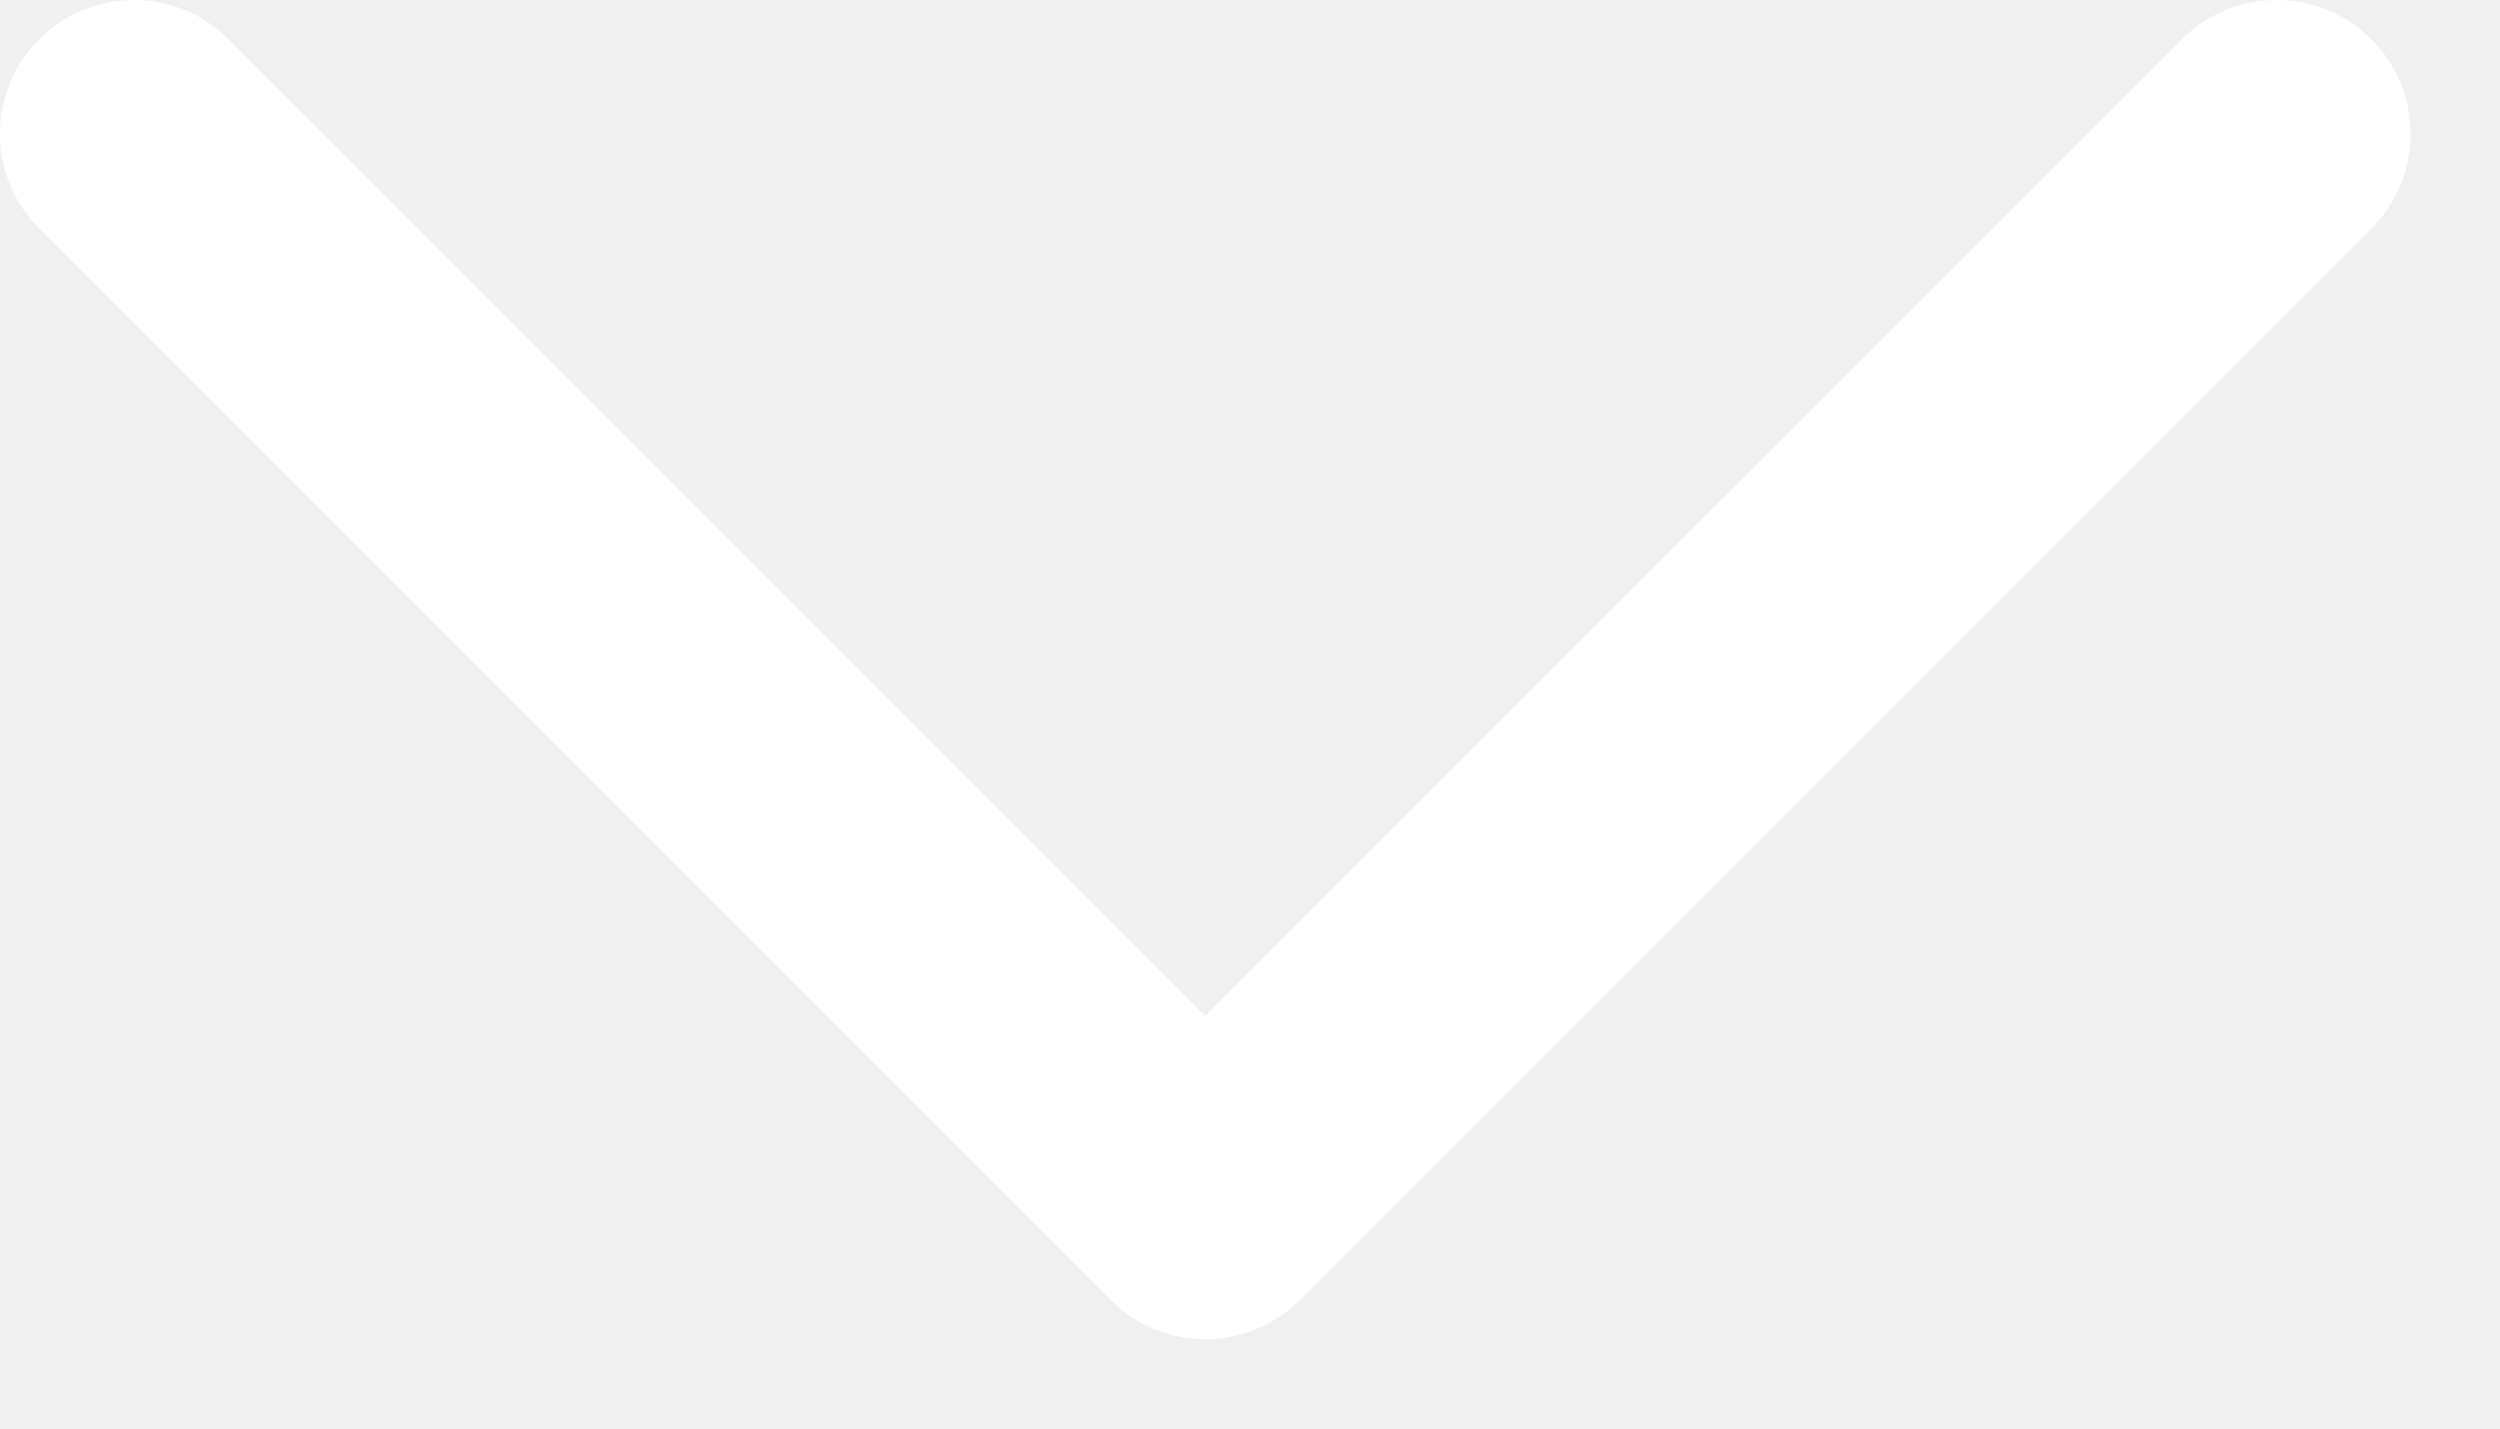
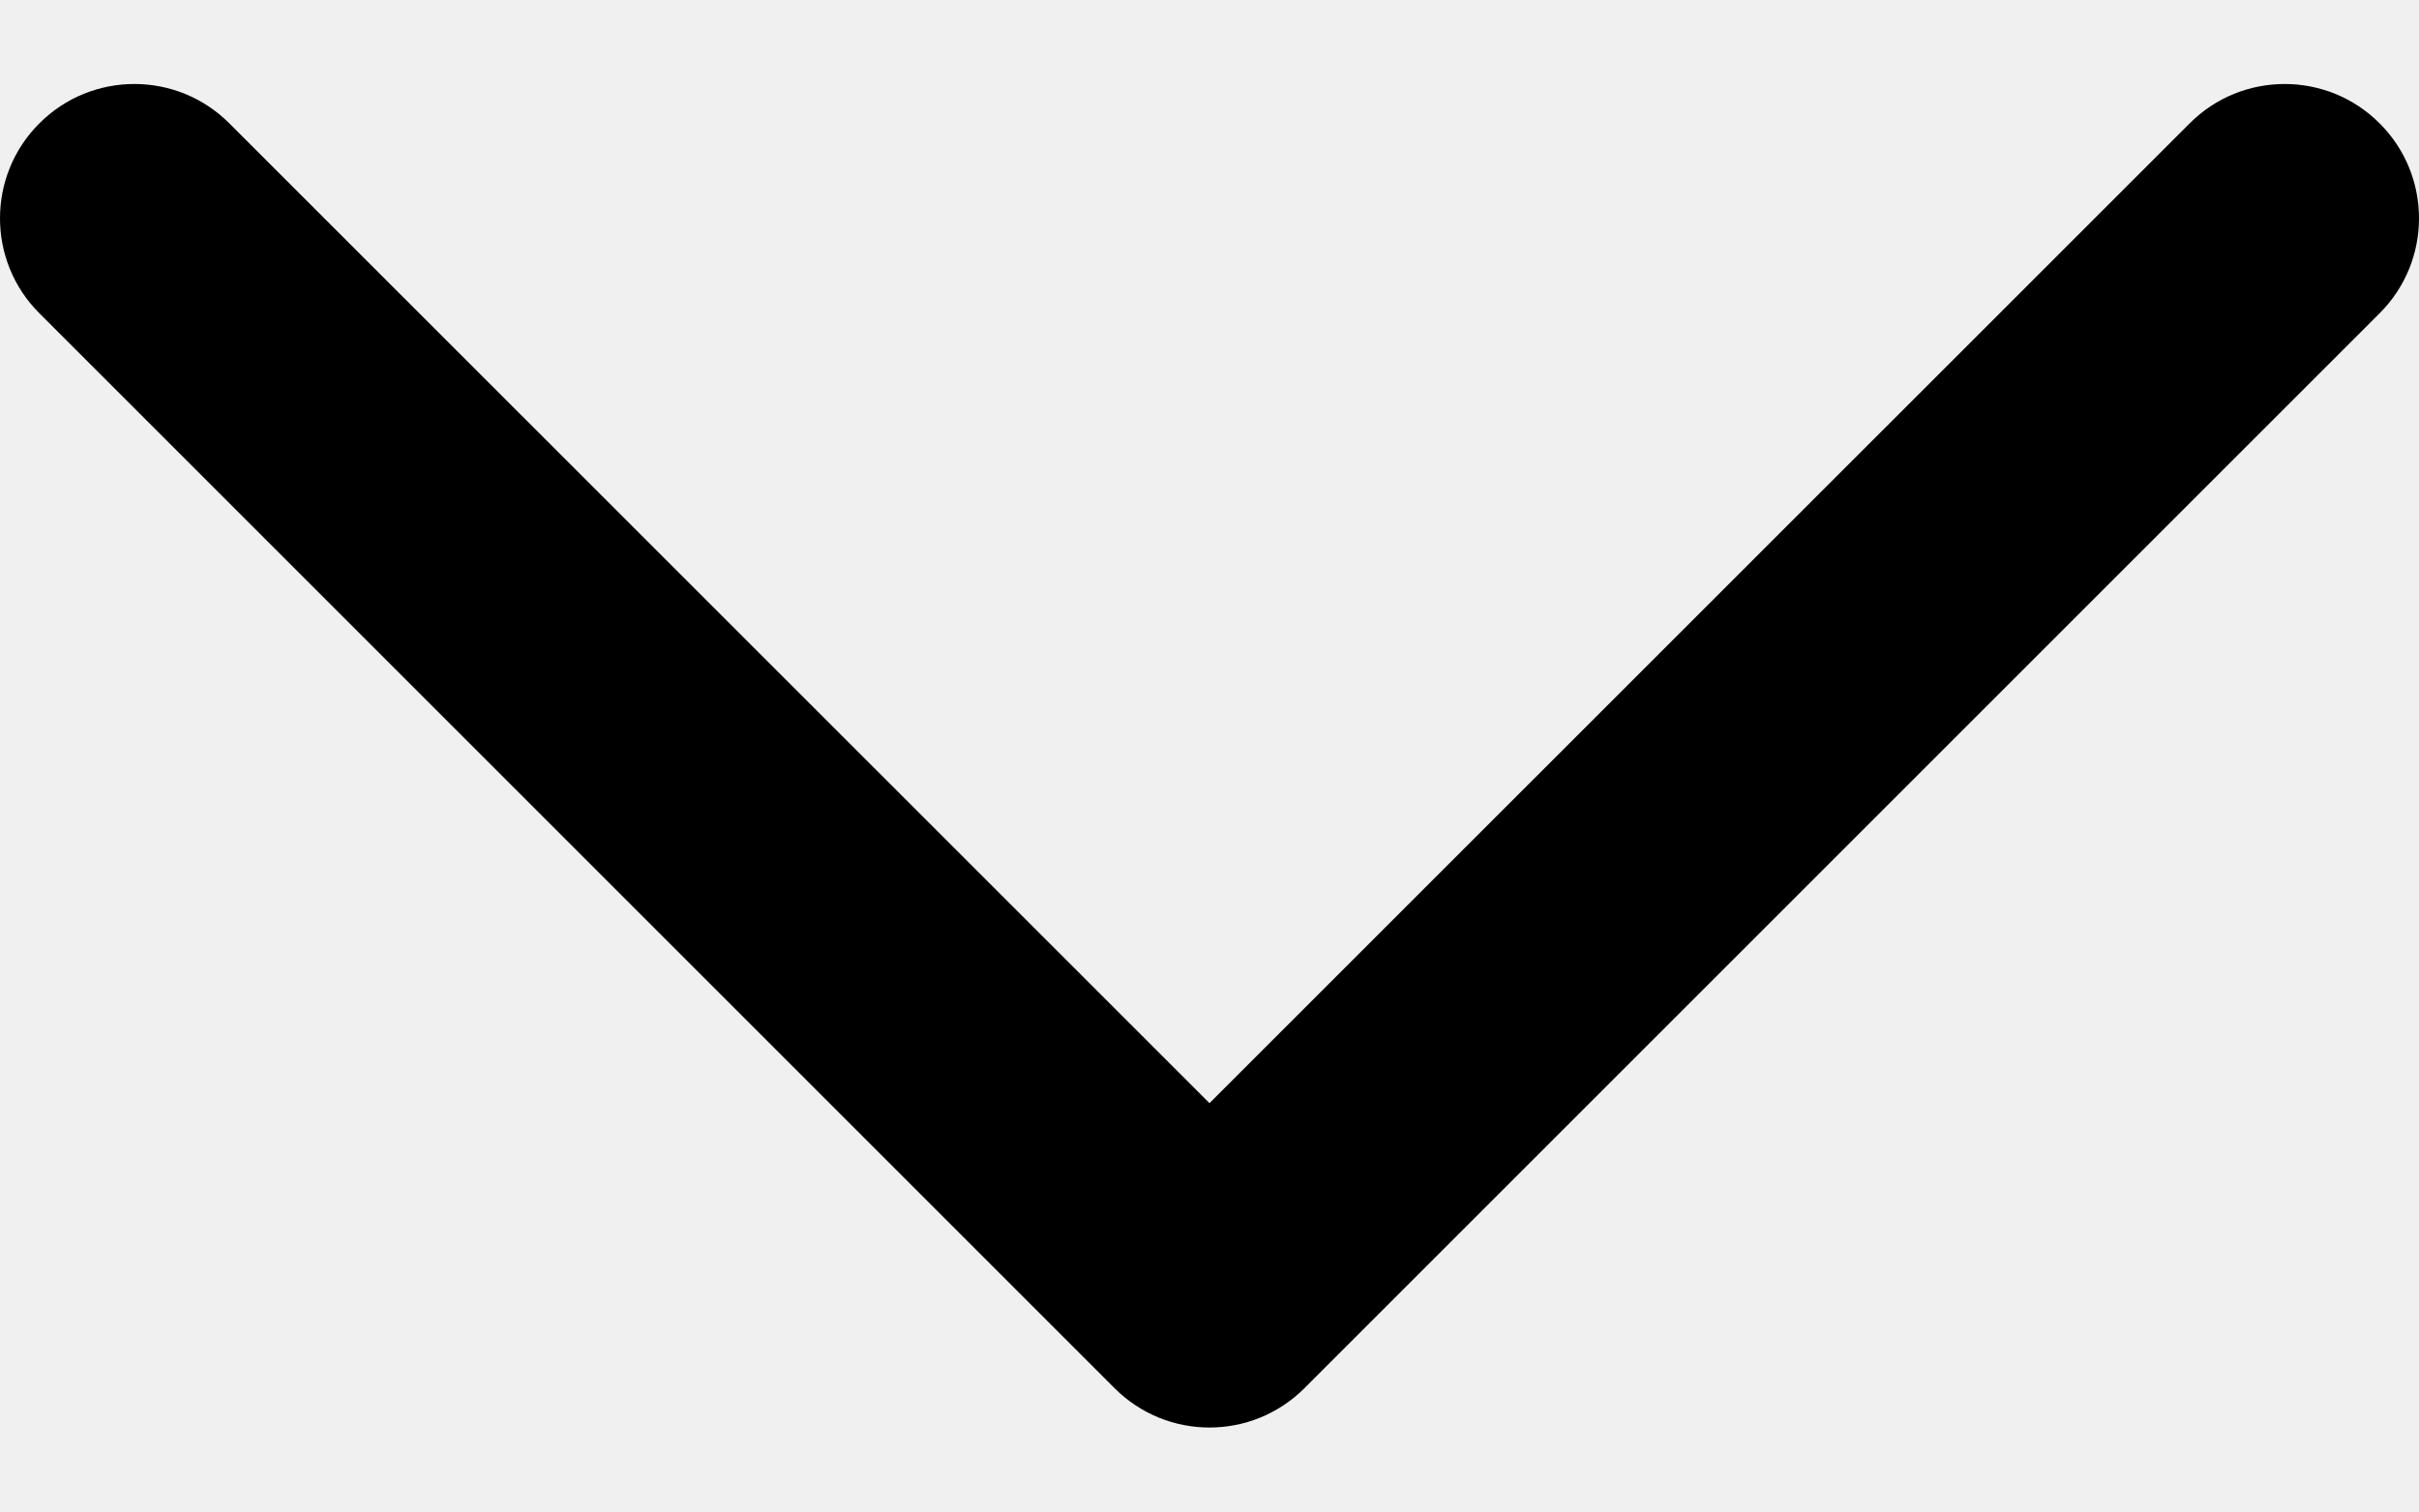
- <svg xmlns="http://www.w3.org/2000/svg" width="100%" height="100%" viewBox="0 0 14 8" version="1.1" xml:space="preserve" style="fill-rule:evenodd;clip-rule:evenodd;stroke-linejoin:round;stroke-miterlimit:2;">
-   <g transform="matrix(1,0,0,1,-0.25025,-0.25025)">
-     <path d="M0.47,1.53L6.47,7.53C6.763,7.823 7.237,7.823 7.53,7.53L13.53,1.53C13.823,1.238 13.823,0.762 13.53,0.47C13.238,0.177 12.762,0.177 12.47,0.47L7,5.939L1.53,0.47C1.238,0.177 0.762,0.177 0.47,0.47C0.177,0.762 0.177,1.238 0.47,1.53Z" style="fill:white;" />
+ <svg xmlns="http://www.w3.org/2000/svg" width="100%" height="100%" viewBox="0 0 16 10" version="1.1" xml:space="preserve" style="fill-rule:evenodd;clip-rule:evenodd;stroke-linejoin:round;stroke-miterlimit:2;">
+   <g transform="matrix(1.18523,0,0,1.18523,-0.296604,0.259084)">
+     <path d="M0.47,1.53L6.47,7.53C6.763,7.823 7.237,7.823 7.53,7.53L13.53,1.53C13.823,1.238 13.823,0.762 13.53,0.47C13.238,0.177 12.762,0.177 12.47,0.47L7,5.939L1.53,0.47C1.238,0.177 0.762,0.177 0.47,0.47C0.177,0.762 0.177,1.238 0.47,1.53Z" />
  </g>
</svg>
